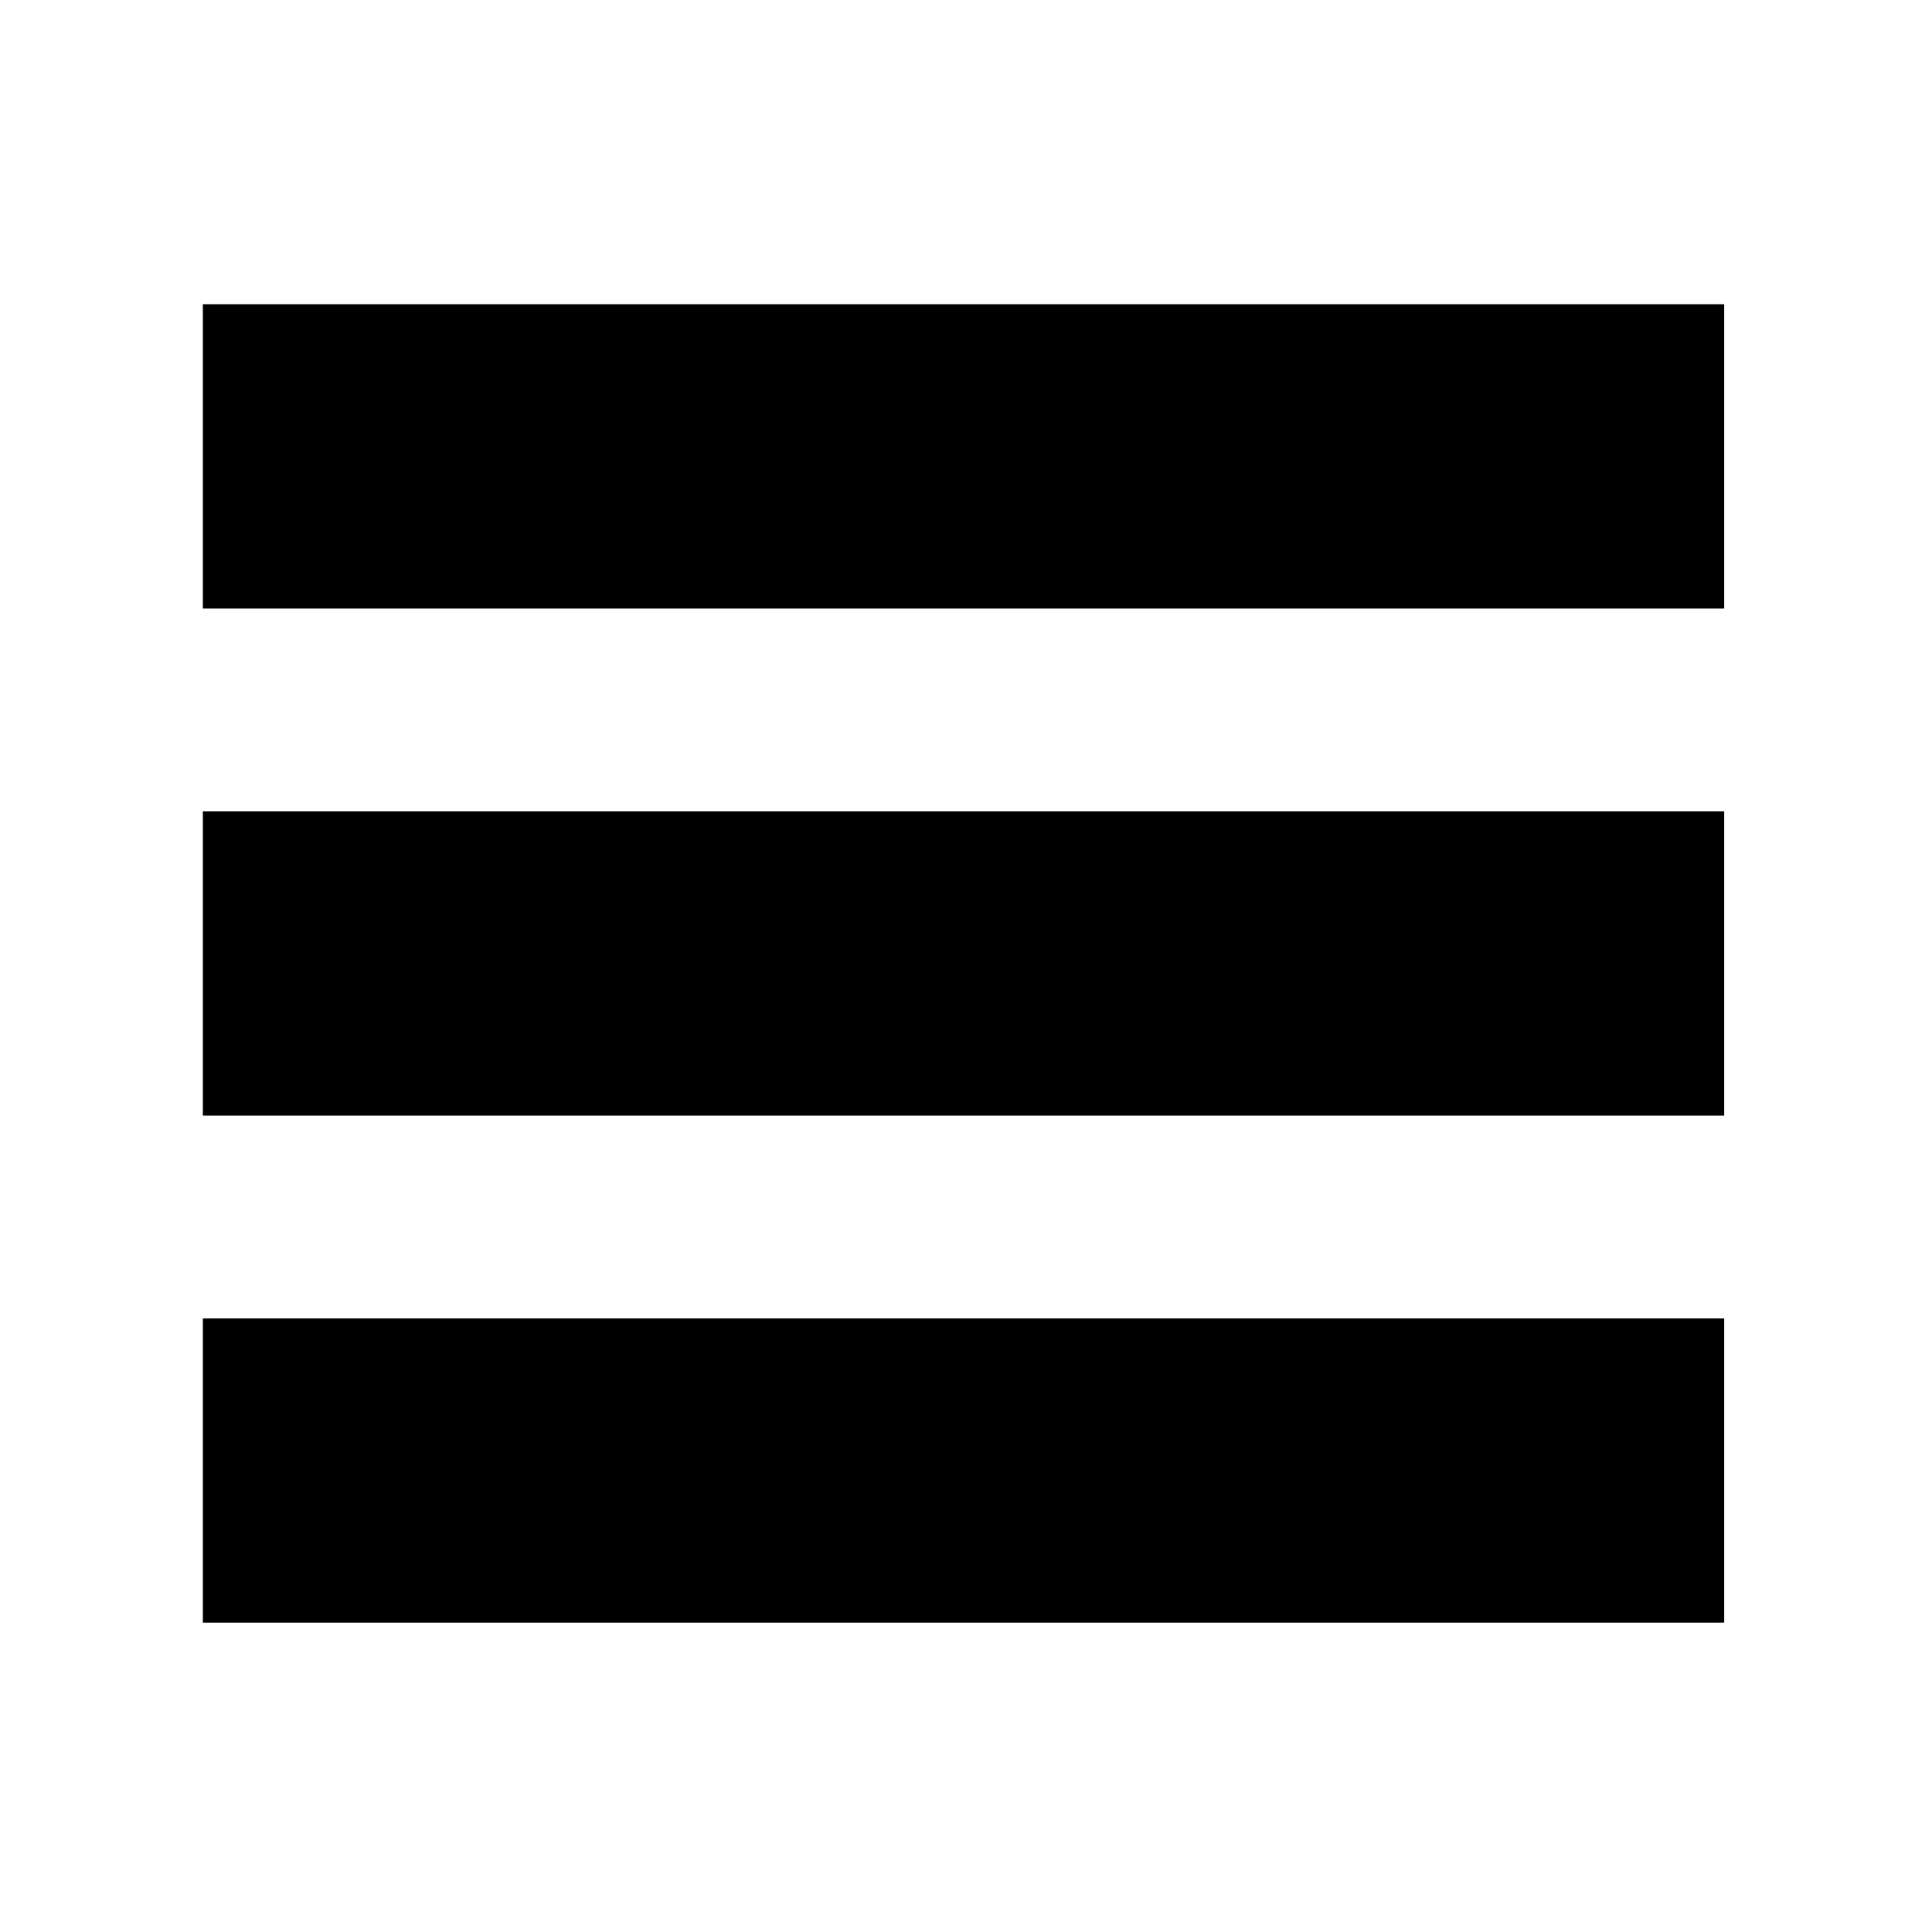
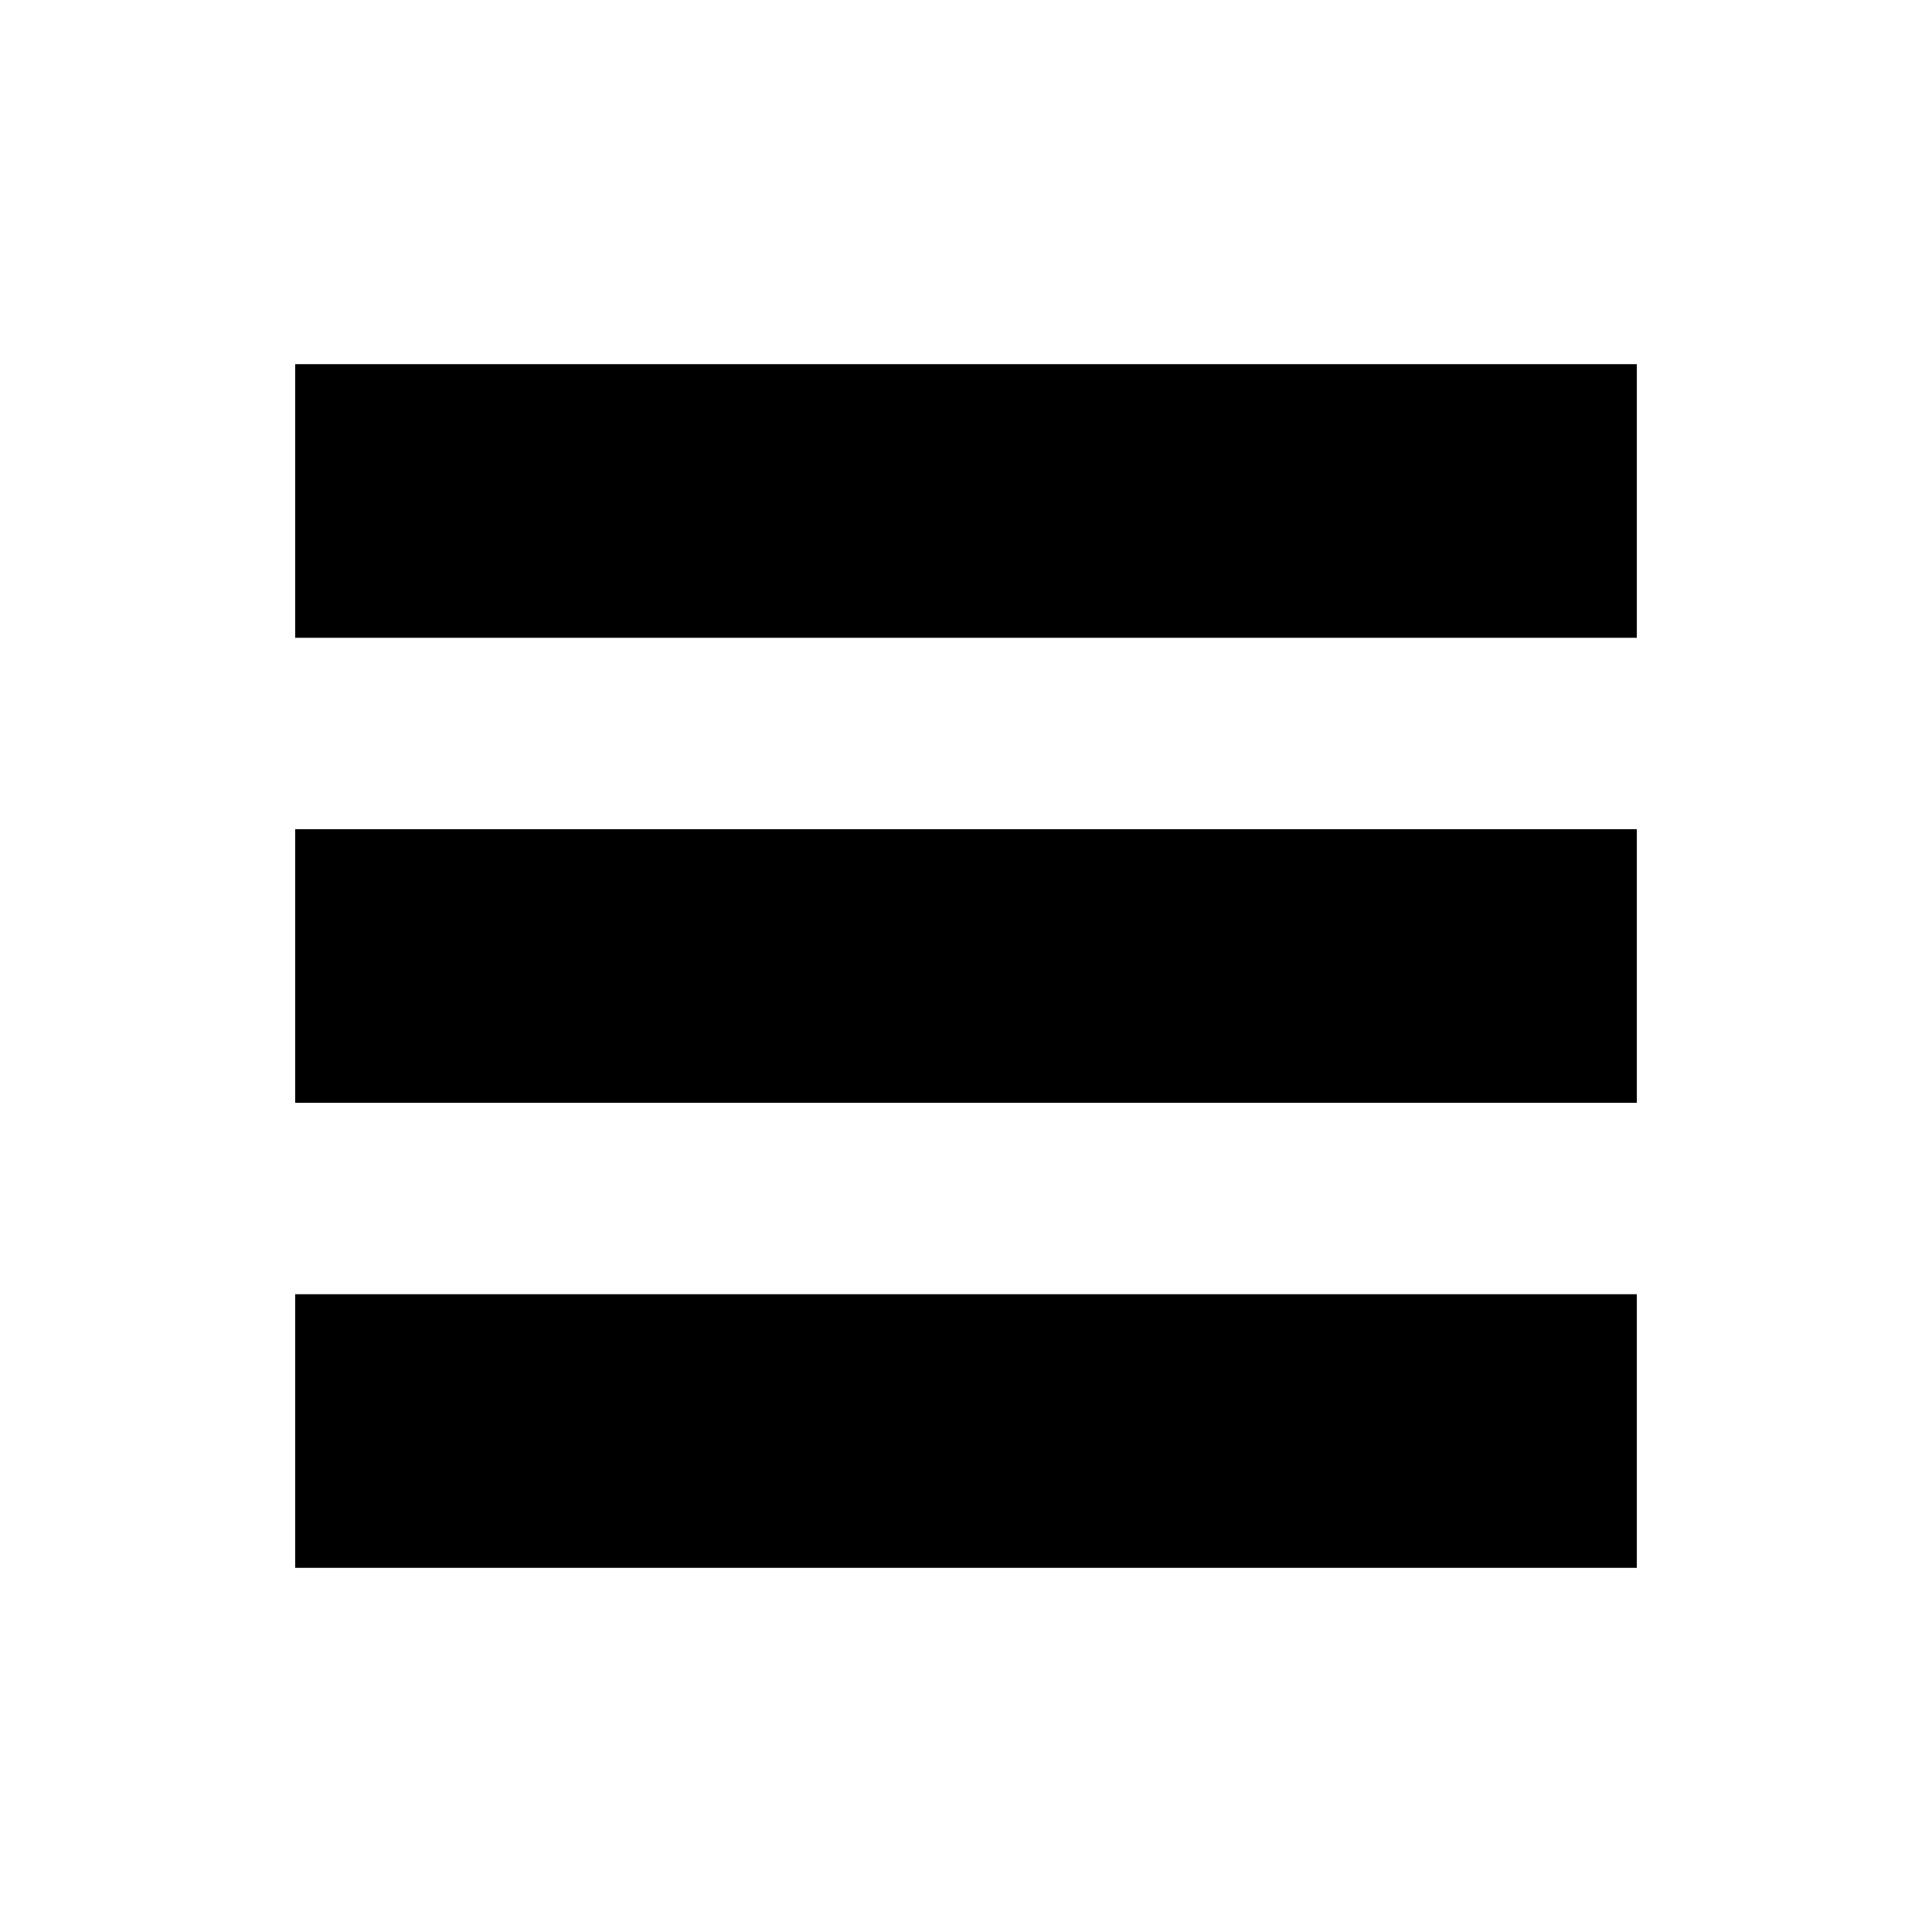
- <svg xmlns="http://www.w3.org/2000/svg" width="72" height="72" viewBox="0 0 72 72" version="1.1" id="svg923">
+ <svg xmlns="http://www.w3.org/2000/svg" width="72" height="72" viewBox="0 0 72 72" version="1.1" id="quian">
  <defs id="defs920" />
  <g id="layer1">
-     <path style="fill:#000000;stroke:#000000;stroke-width:11.339;stroke-dasharray:none;stroke-opacity:1" d="M 7.559,17.008 H 64.252 Z" id="path990" />
-     <g id="g1771" transform="translate(1.8110238e-8,20.78741)">
-       <path style="fill:#000000;stroke:#000000;stroke-width:11.339;stroke-dasharray:none;stroke-opacity:1" d="M 7.559,15.118 H 64.252 Z" id="path990-3" />
-     </g>
-     <g id="g1792" transform="translate(0,18.89764)">
-       <g id="g1771-6" transform="translate(1.8110238e-8,20.78741)">
-         <path style="fill:#000000;stroke:#000000;stroke-width:11.339;stroke-dasharray:none;stroke-opacity:1" d="M 7.559,15.118 H 64.252 Z" id="path990-3-7" />
-       </g>
-     </g>
+     <path style="fill:#000000;stroke:#000000;stroke-dasharray:none;stroke-opacity:1;stroke-width:10.197" d="M 11 18.67 L 61 18.67 Z" id="path990" />
+     <path style="fill:#000000;stroke:#000000;stroke-dasharray:none;stroke-opacity:1;stroke-width:10.197" d="M 11 36 L 61 36 Z" id="path990-3" />
+     <path style="fill:#000000;stroke:#000000;stroke-dasharray:none;stroke-opacity:1;stroke-width:10.197" d="M 11 53.33 L 61 53.33 Z" id="path990-3-7" />
  </g>
</svg>
